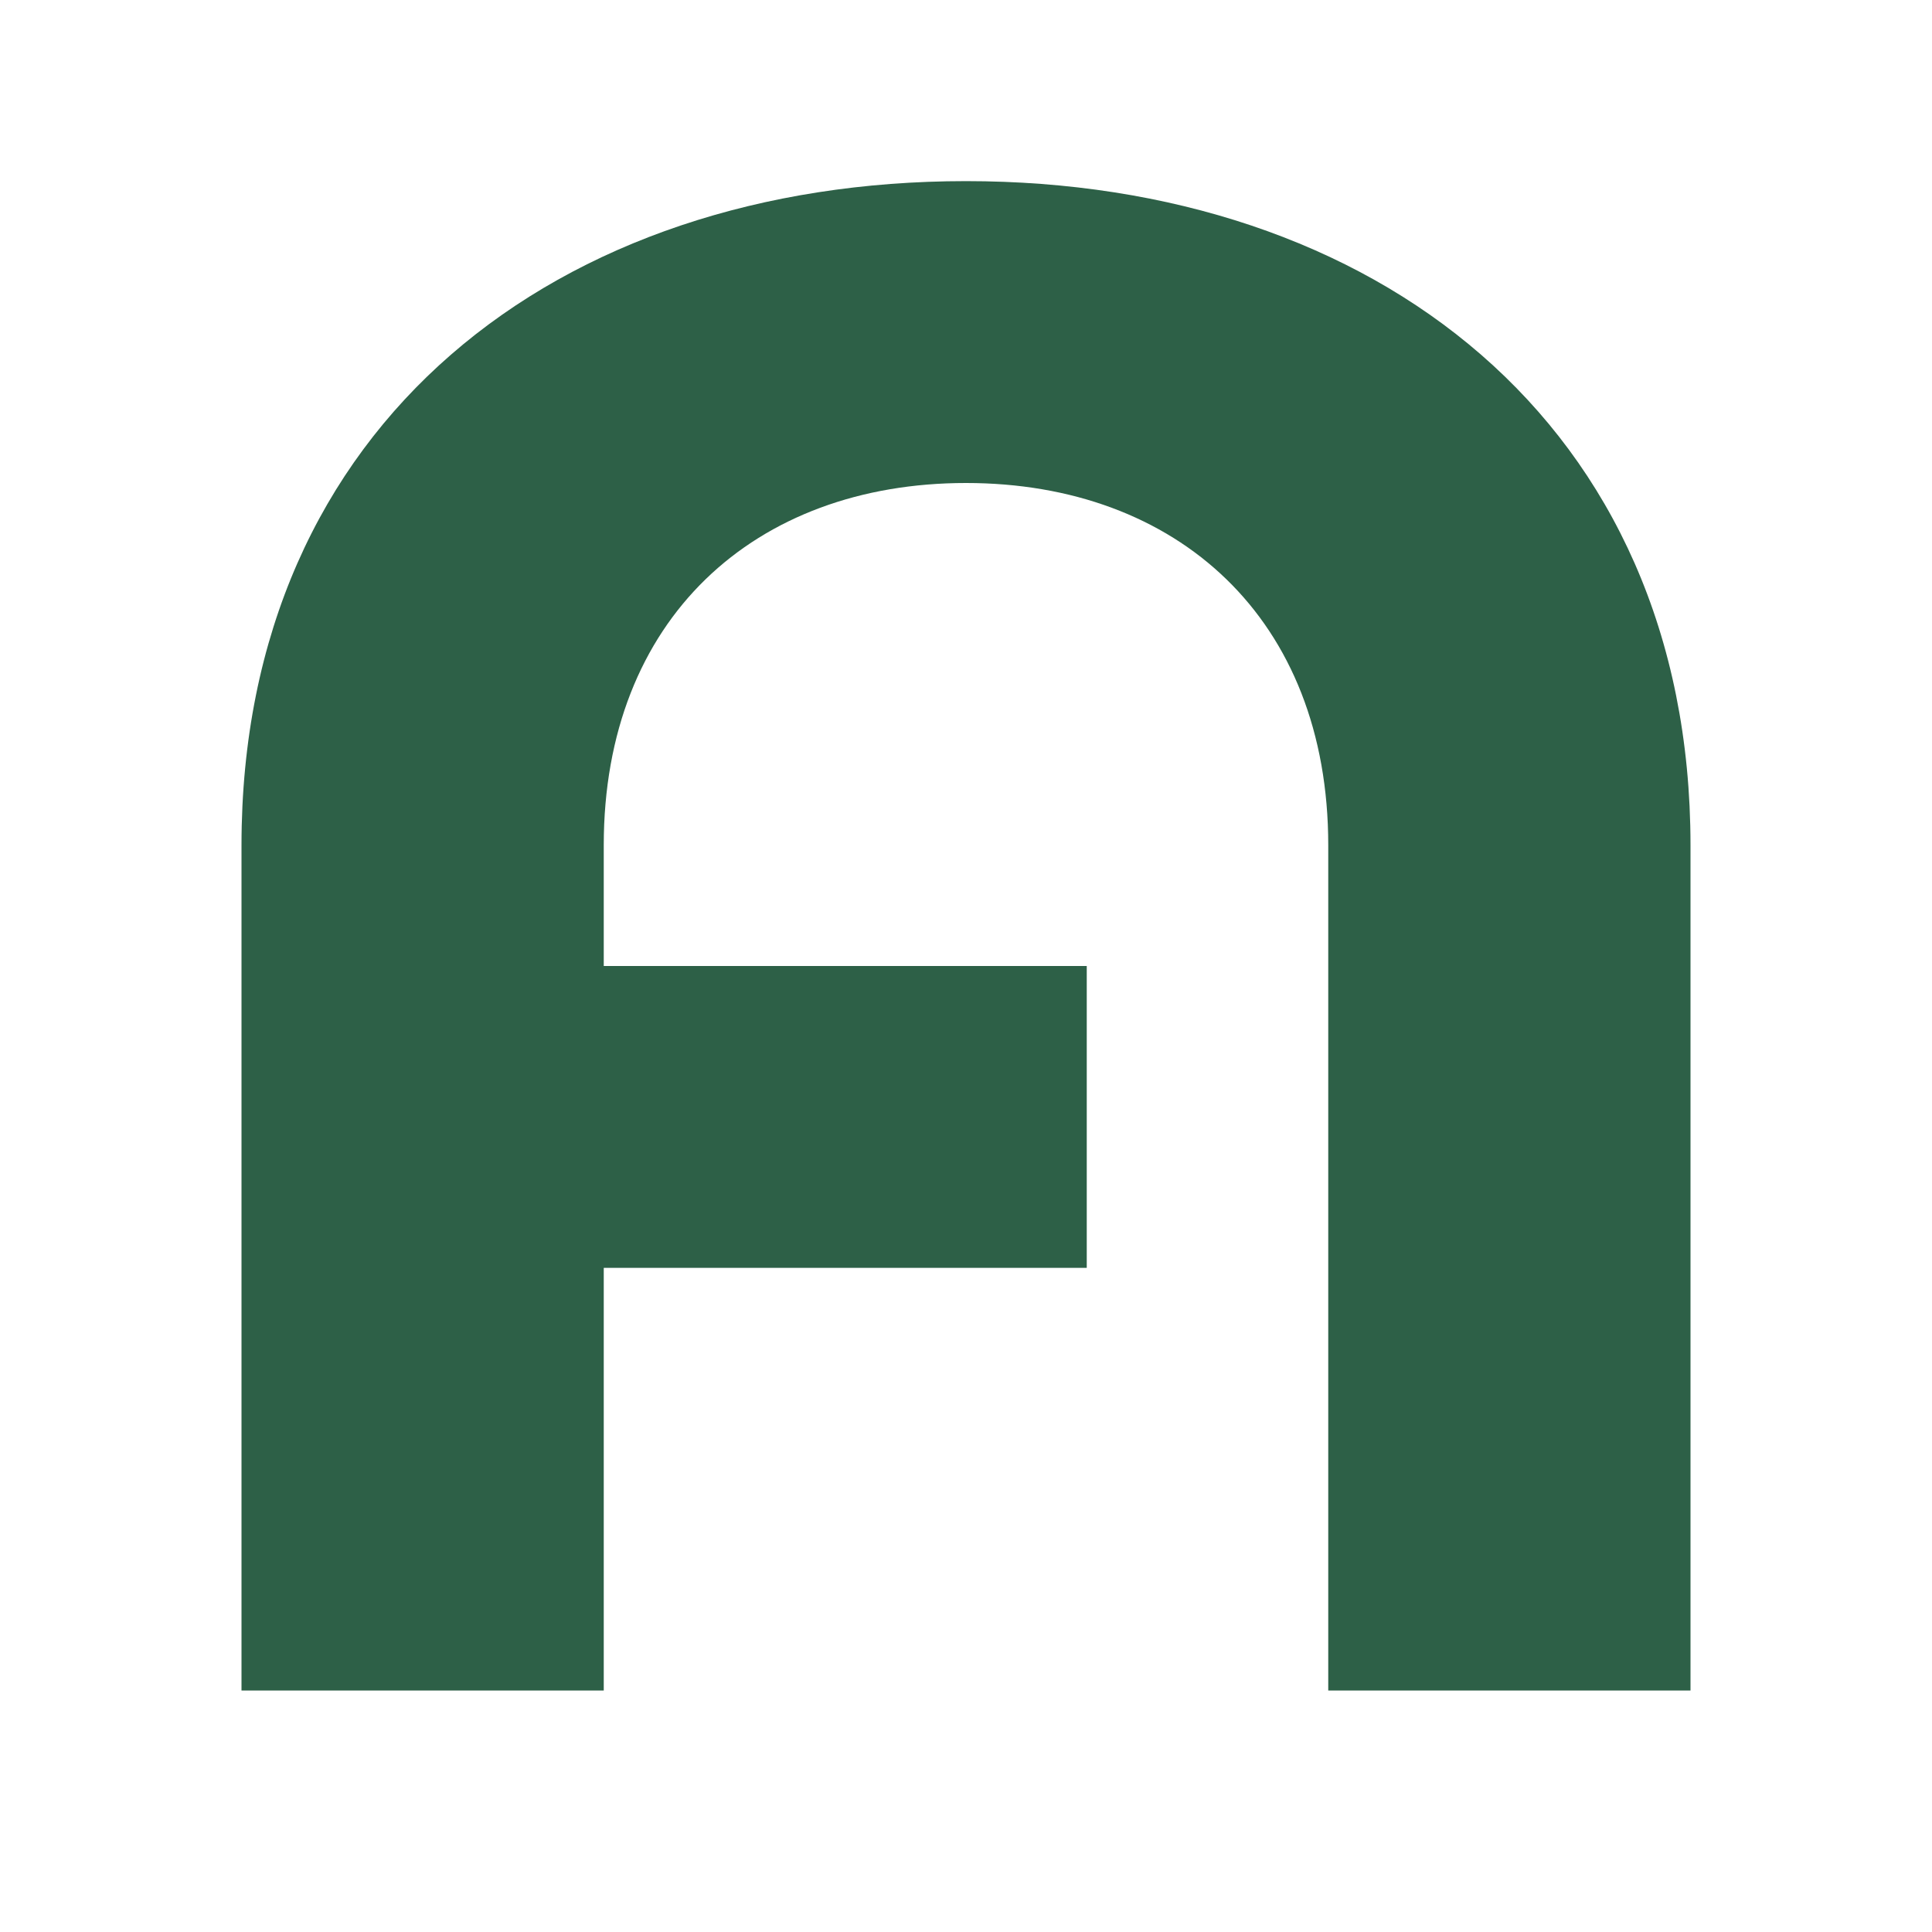
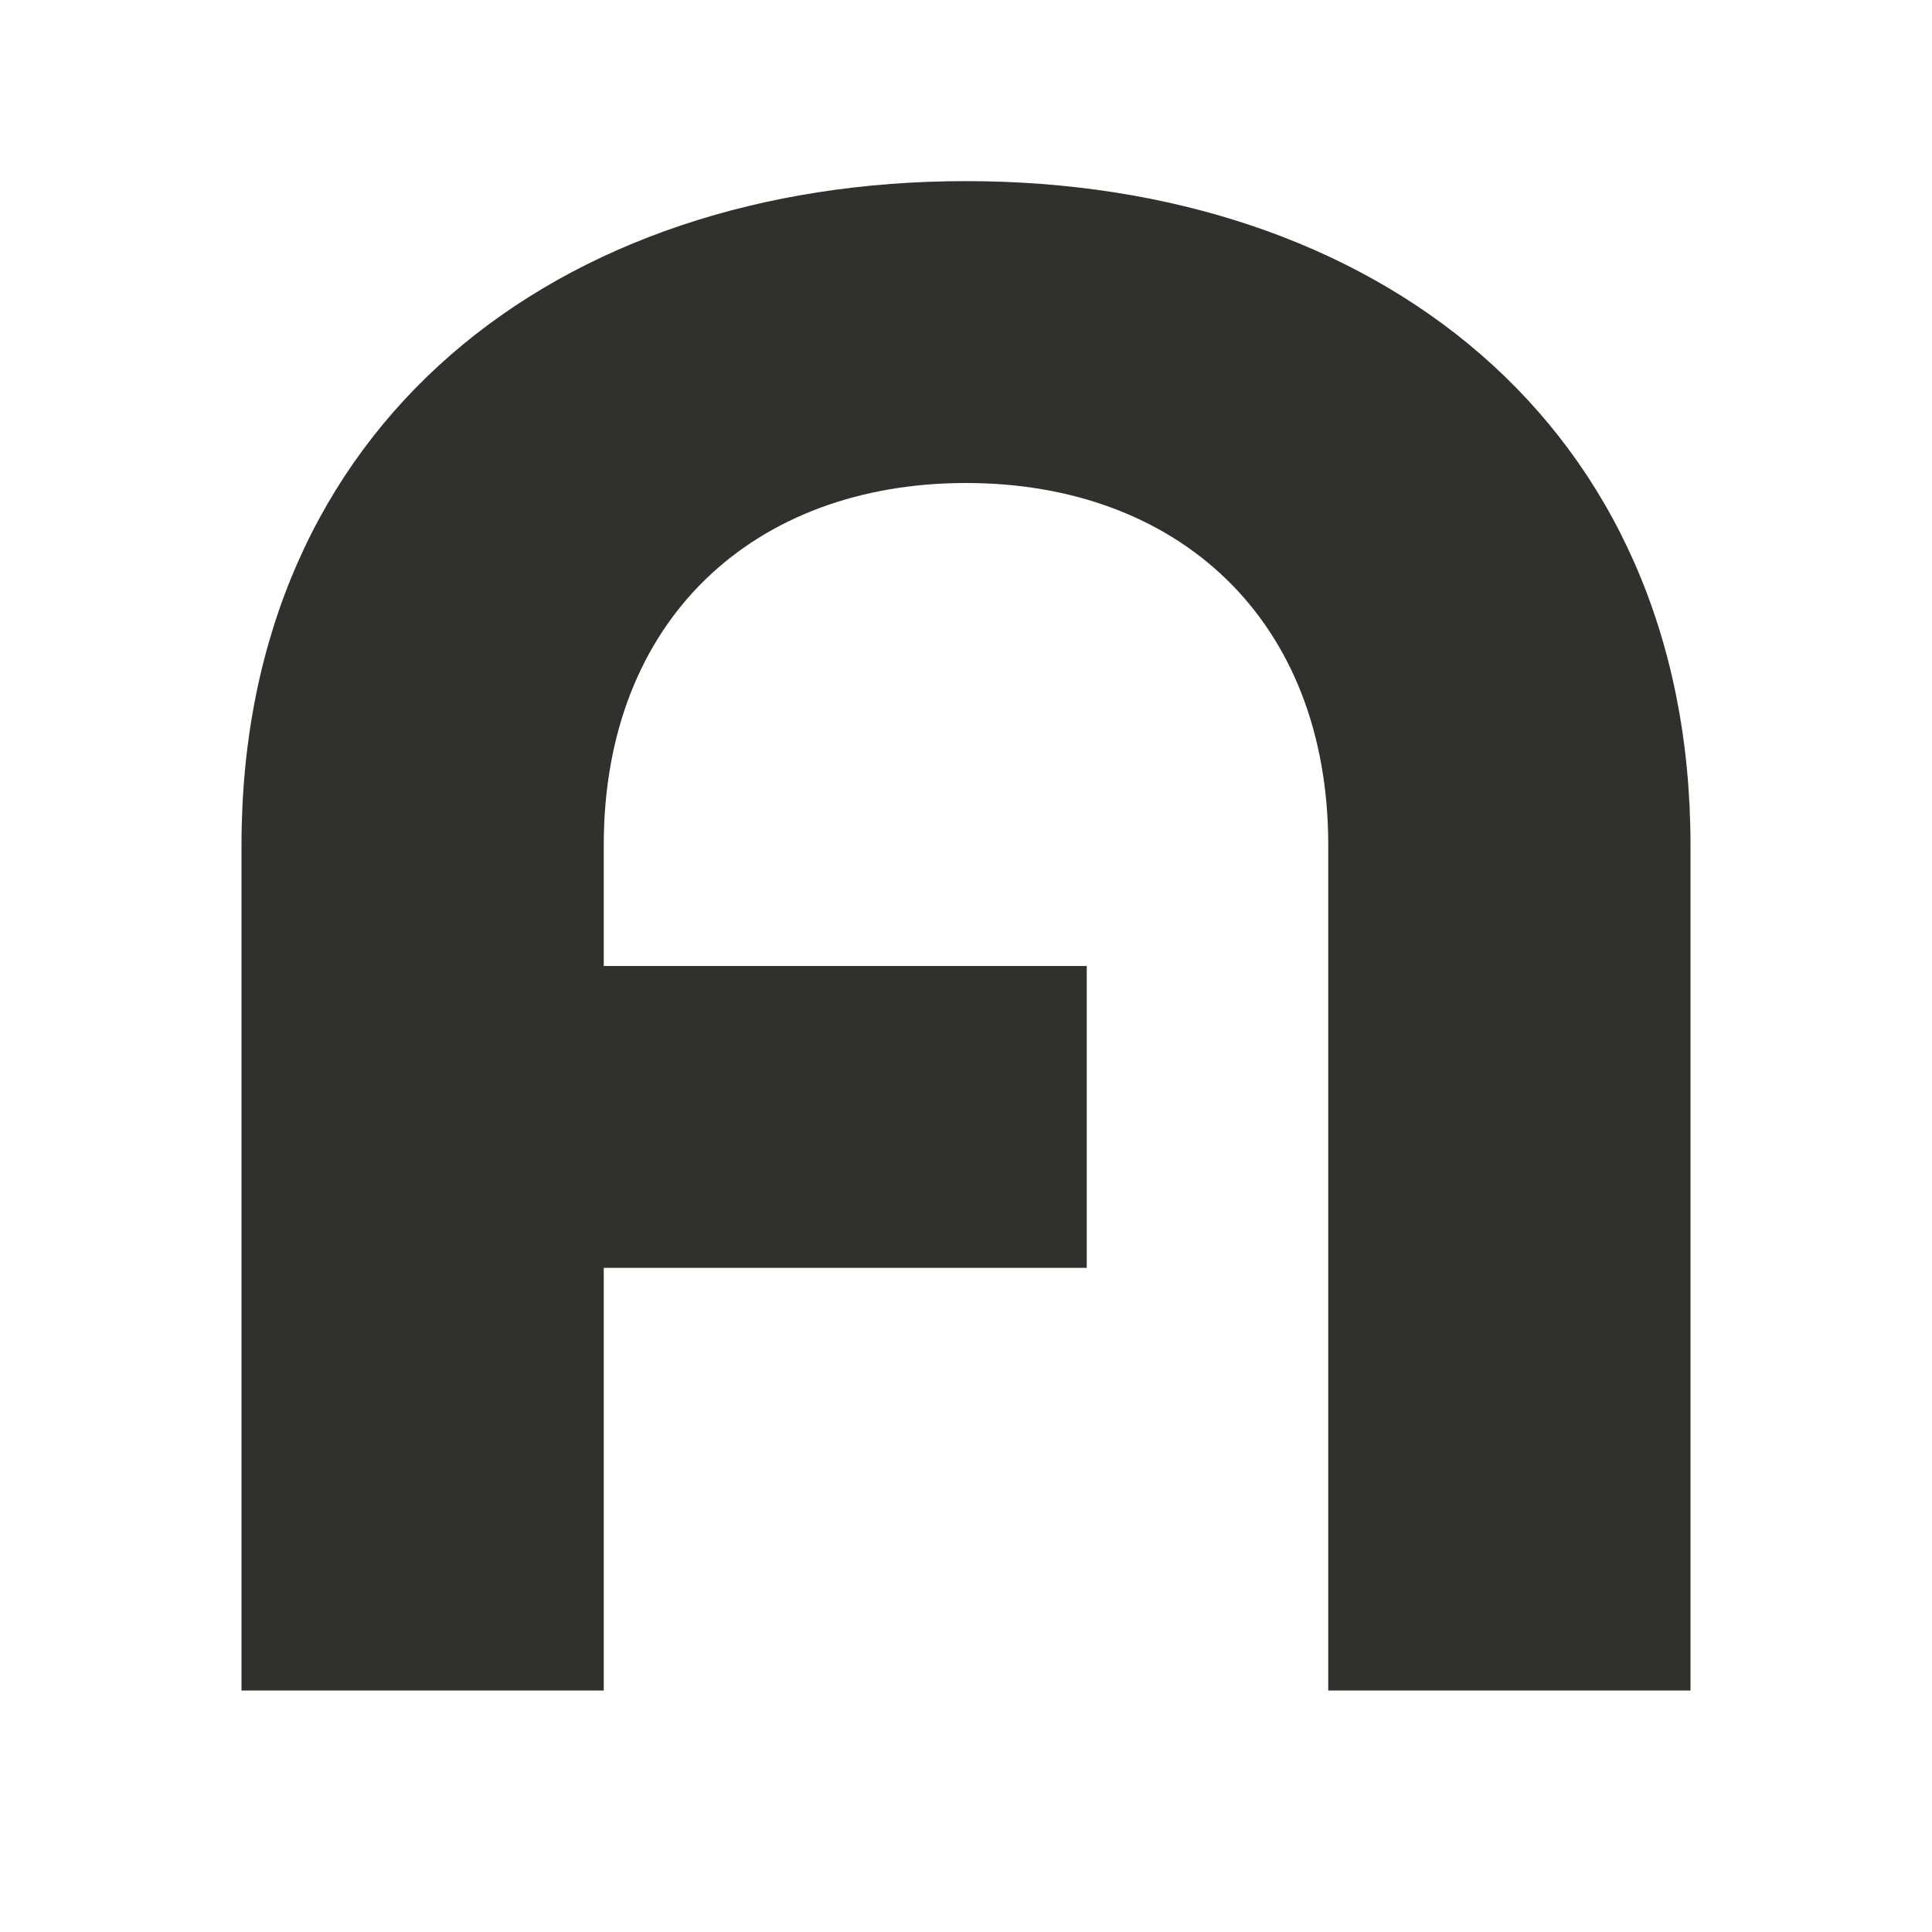
<svg xmlns="http://www.w3.org/2000/svg" viewBox="0 0 256 256" width="256" height="256" role="img" aria-labelledby="brand-title">
-   <path fill="#2D6047" d="M32 224V112C32 56 74 24 128 24C182 24 224 56 224 112V224H176V112C176 82 156 64 128 64C100 64 80 82 80 112V128H144V168H80V224Z" />
+   <path fill="#30312D" d="M32 224V112C32 56 74 24 128 24C182 24 224 56 224 112V224H176V112C176 82 156 64 128 64C100 64 80 82 80 112V128H144V168H80V224Z" />
</svg>
